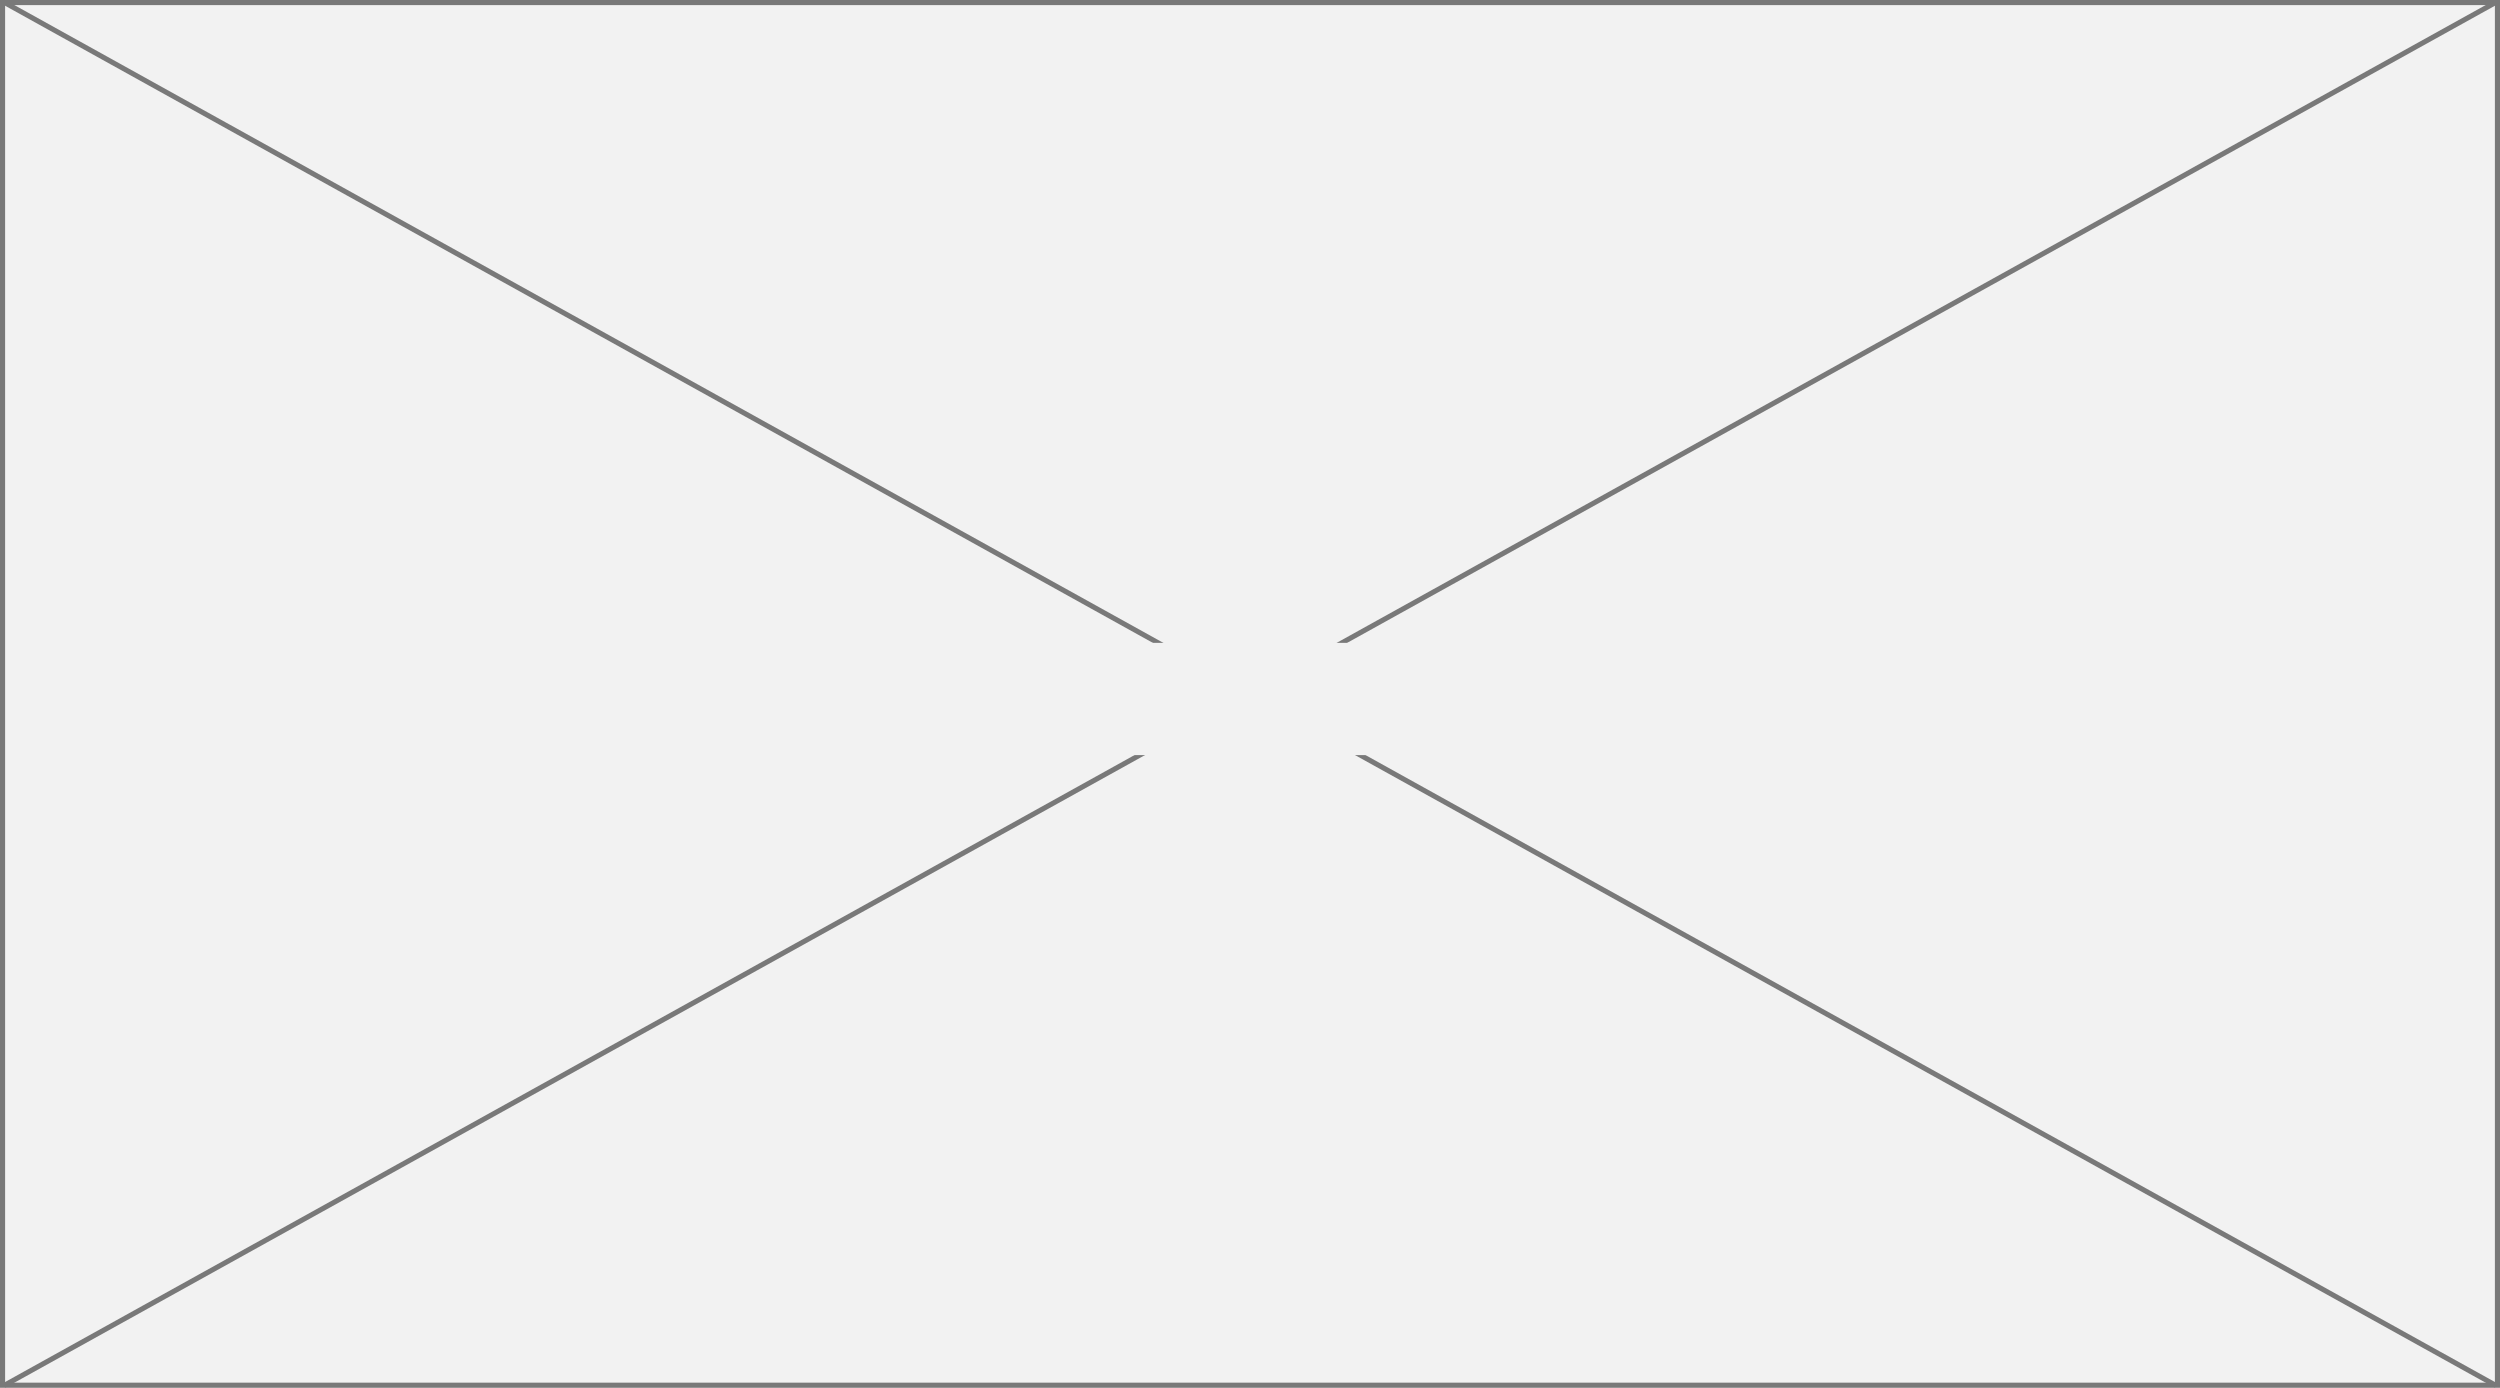
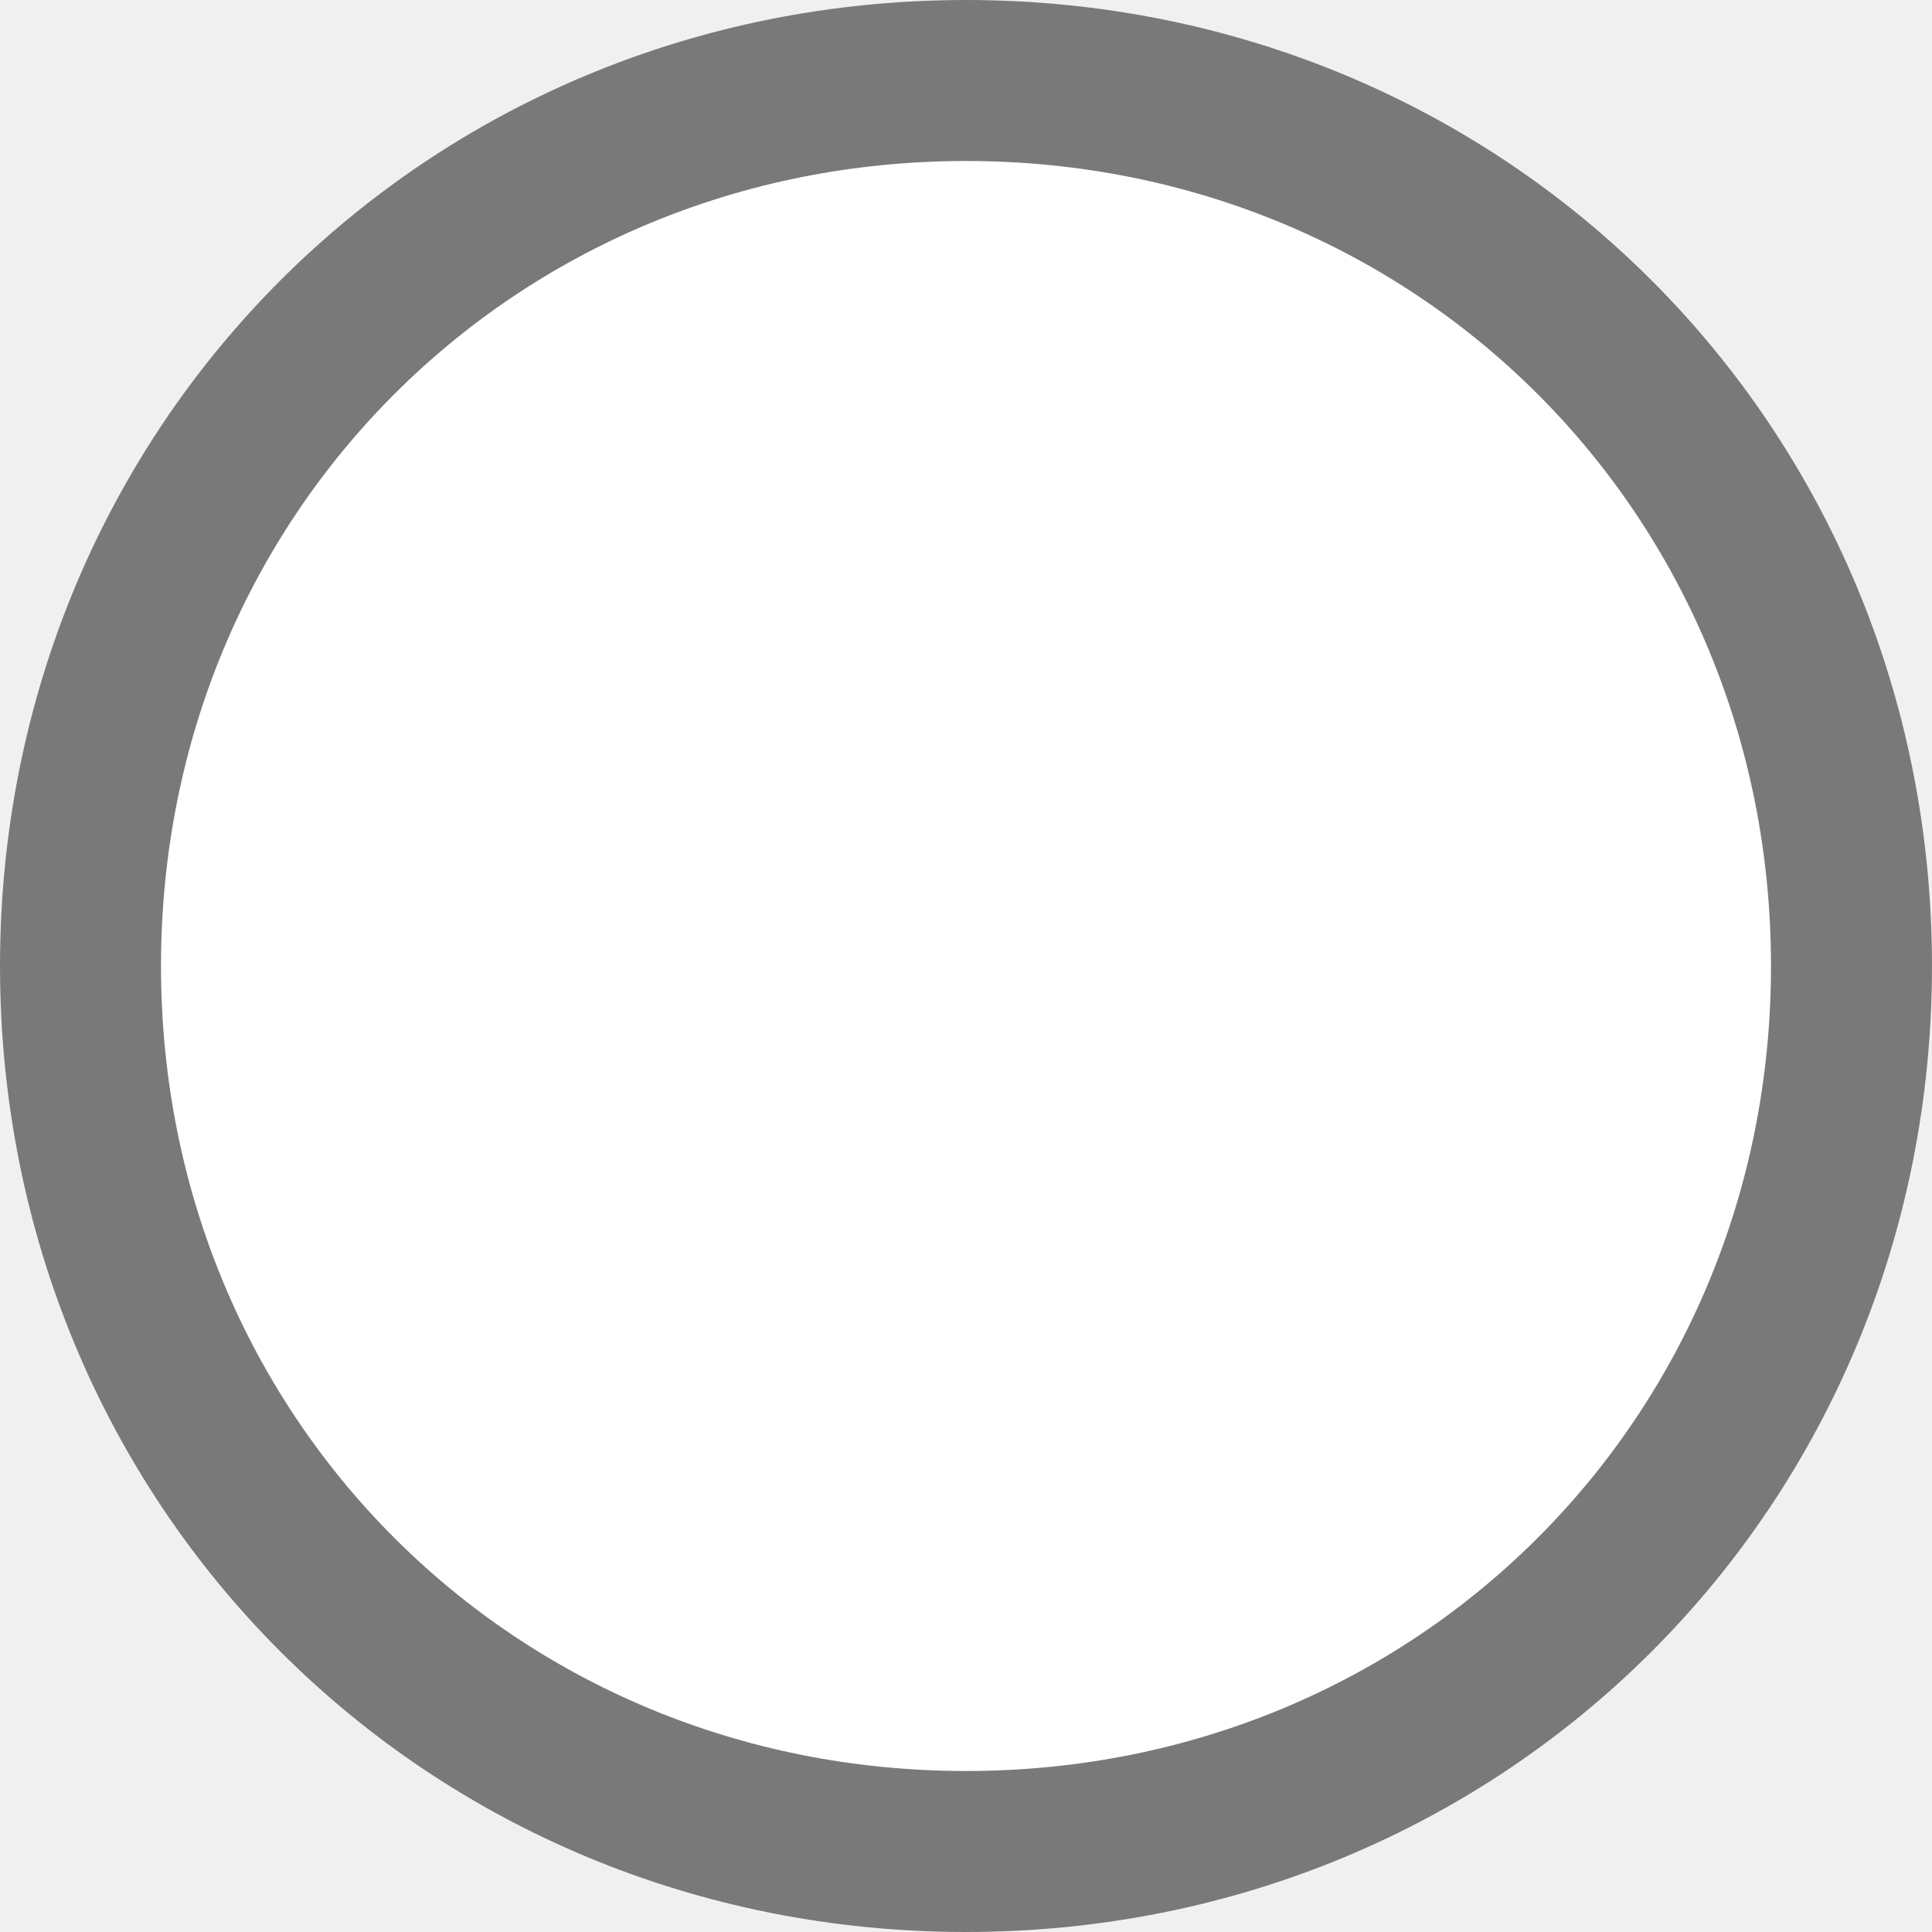
- <svg xmlns="http://www.w3.org/2000/svg" version="1.1" width="490px" height="272px">
-   <defs>
-     <mask fill="white" id="clip131">
-       <path d="M 2509.5 1421  L 2588.5 1421  L 2588.5 1443  L 2509.5 1443  Z M 2303 1295  L 2793 1295  L 2793 1567  L 2303 1567  Z " fill-rule="evenodd" />
-     </mask>
-   </defs>
-   <g transform="matrix(1 0 0 1 -2303 -1295 )">
-     <path d="M 2303.5 1295.5  L 2792.5 1295.5  L 2792.5 1566.5  L 2303.5 1566.5  L 2303.5 1295.5  Z " fill-rule="nonzero" fill="#f2f2f2" stroke="none" />
-     <path d="M 2303.5 1295.5  L 2792.5 1295.5  L 2792.5 1566.5  L 2303.5 1566.5  L 2303.5 1295.5  Z " stroke-width="1" stroke="#797979" fill="none" />
-     <path d="M 2303.788 1295.437  L 2792.212 1566.563  M 2792.212 1295.437  L 2303.788 1566.563  " stroke-width="1" stroke="#797979" fill="none" mask="url(#clip131)" />
-   </g>
+ <svg xmlns="http://www.w3.org/2000/svg" version="1.1" width="12px" height="12px" viewBox="2443 693  12 12">
+   <path d="M 2449 693  C 2452.36 693  2455 695.64  2455 699  C 2455 702.36  2452.36 705  2449 705  C 2445.64 705  2443 702.36  2443 699  C 2443 695.64  2445.64 693  2449 693  Z " fill-rule="nonzero" fill="#ffffff" stroke="none" />
+   <path d="M 2449 693.5  C 2452.08 693.5  2454.5 695.92  2454.5 699  C 2454.5 702.08  2452.08 704.5  2449 704.5  C 2445.92 704.5  2443.5 702.08  2443.5 699  C 2443.5 695.92  2445.92 693.5  2449 693.5  Z " stroke-width="1" stroke="#797979" fill="none" />
</svg>
